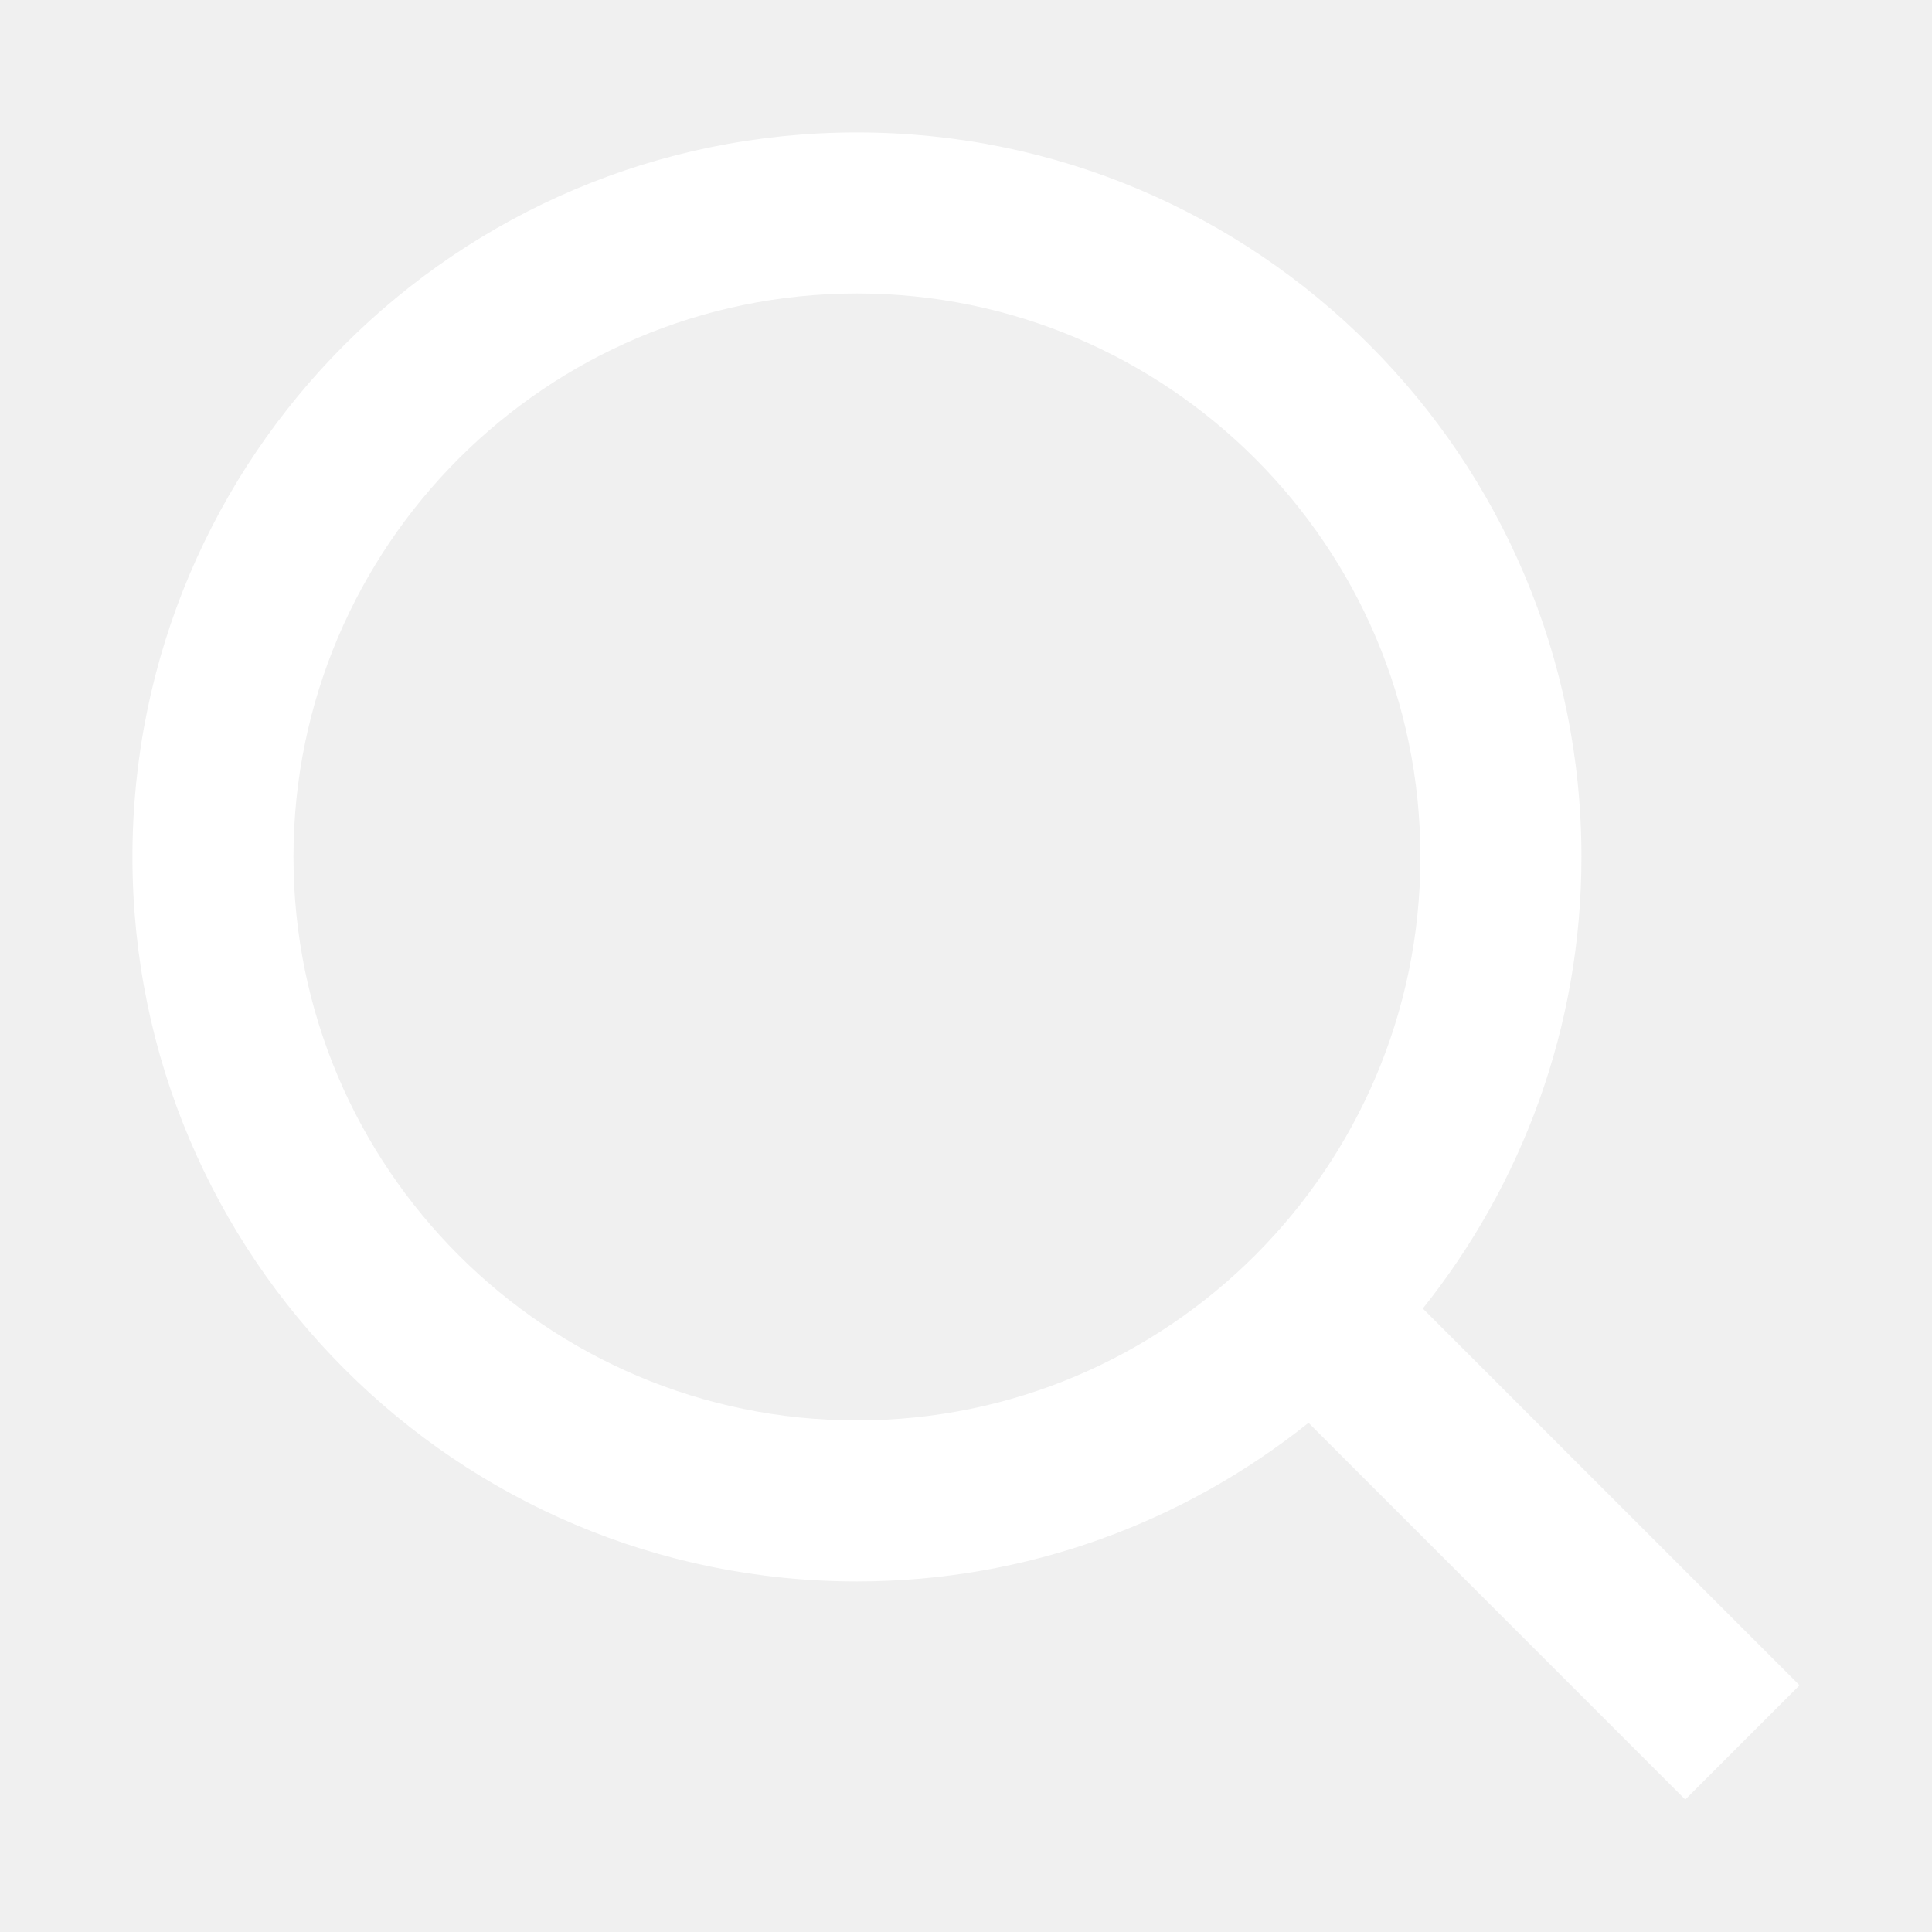
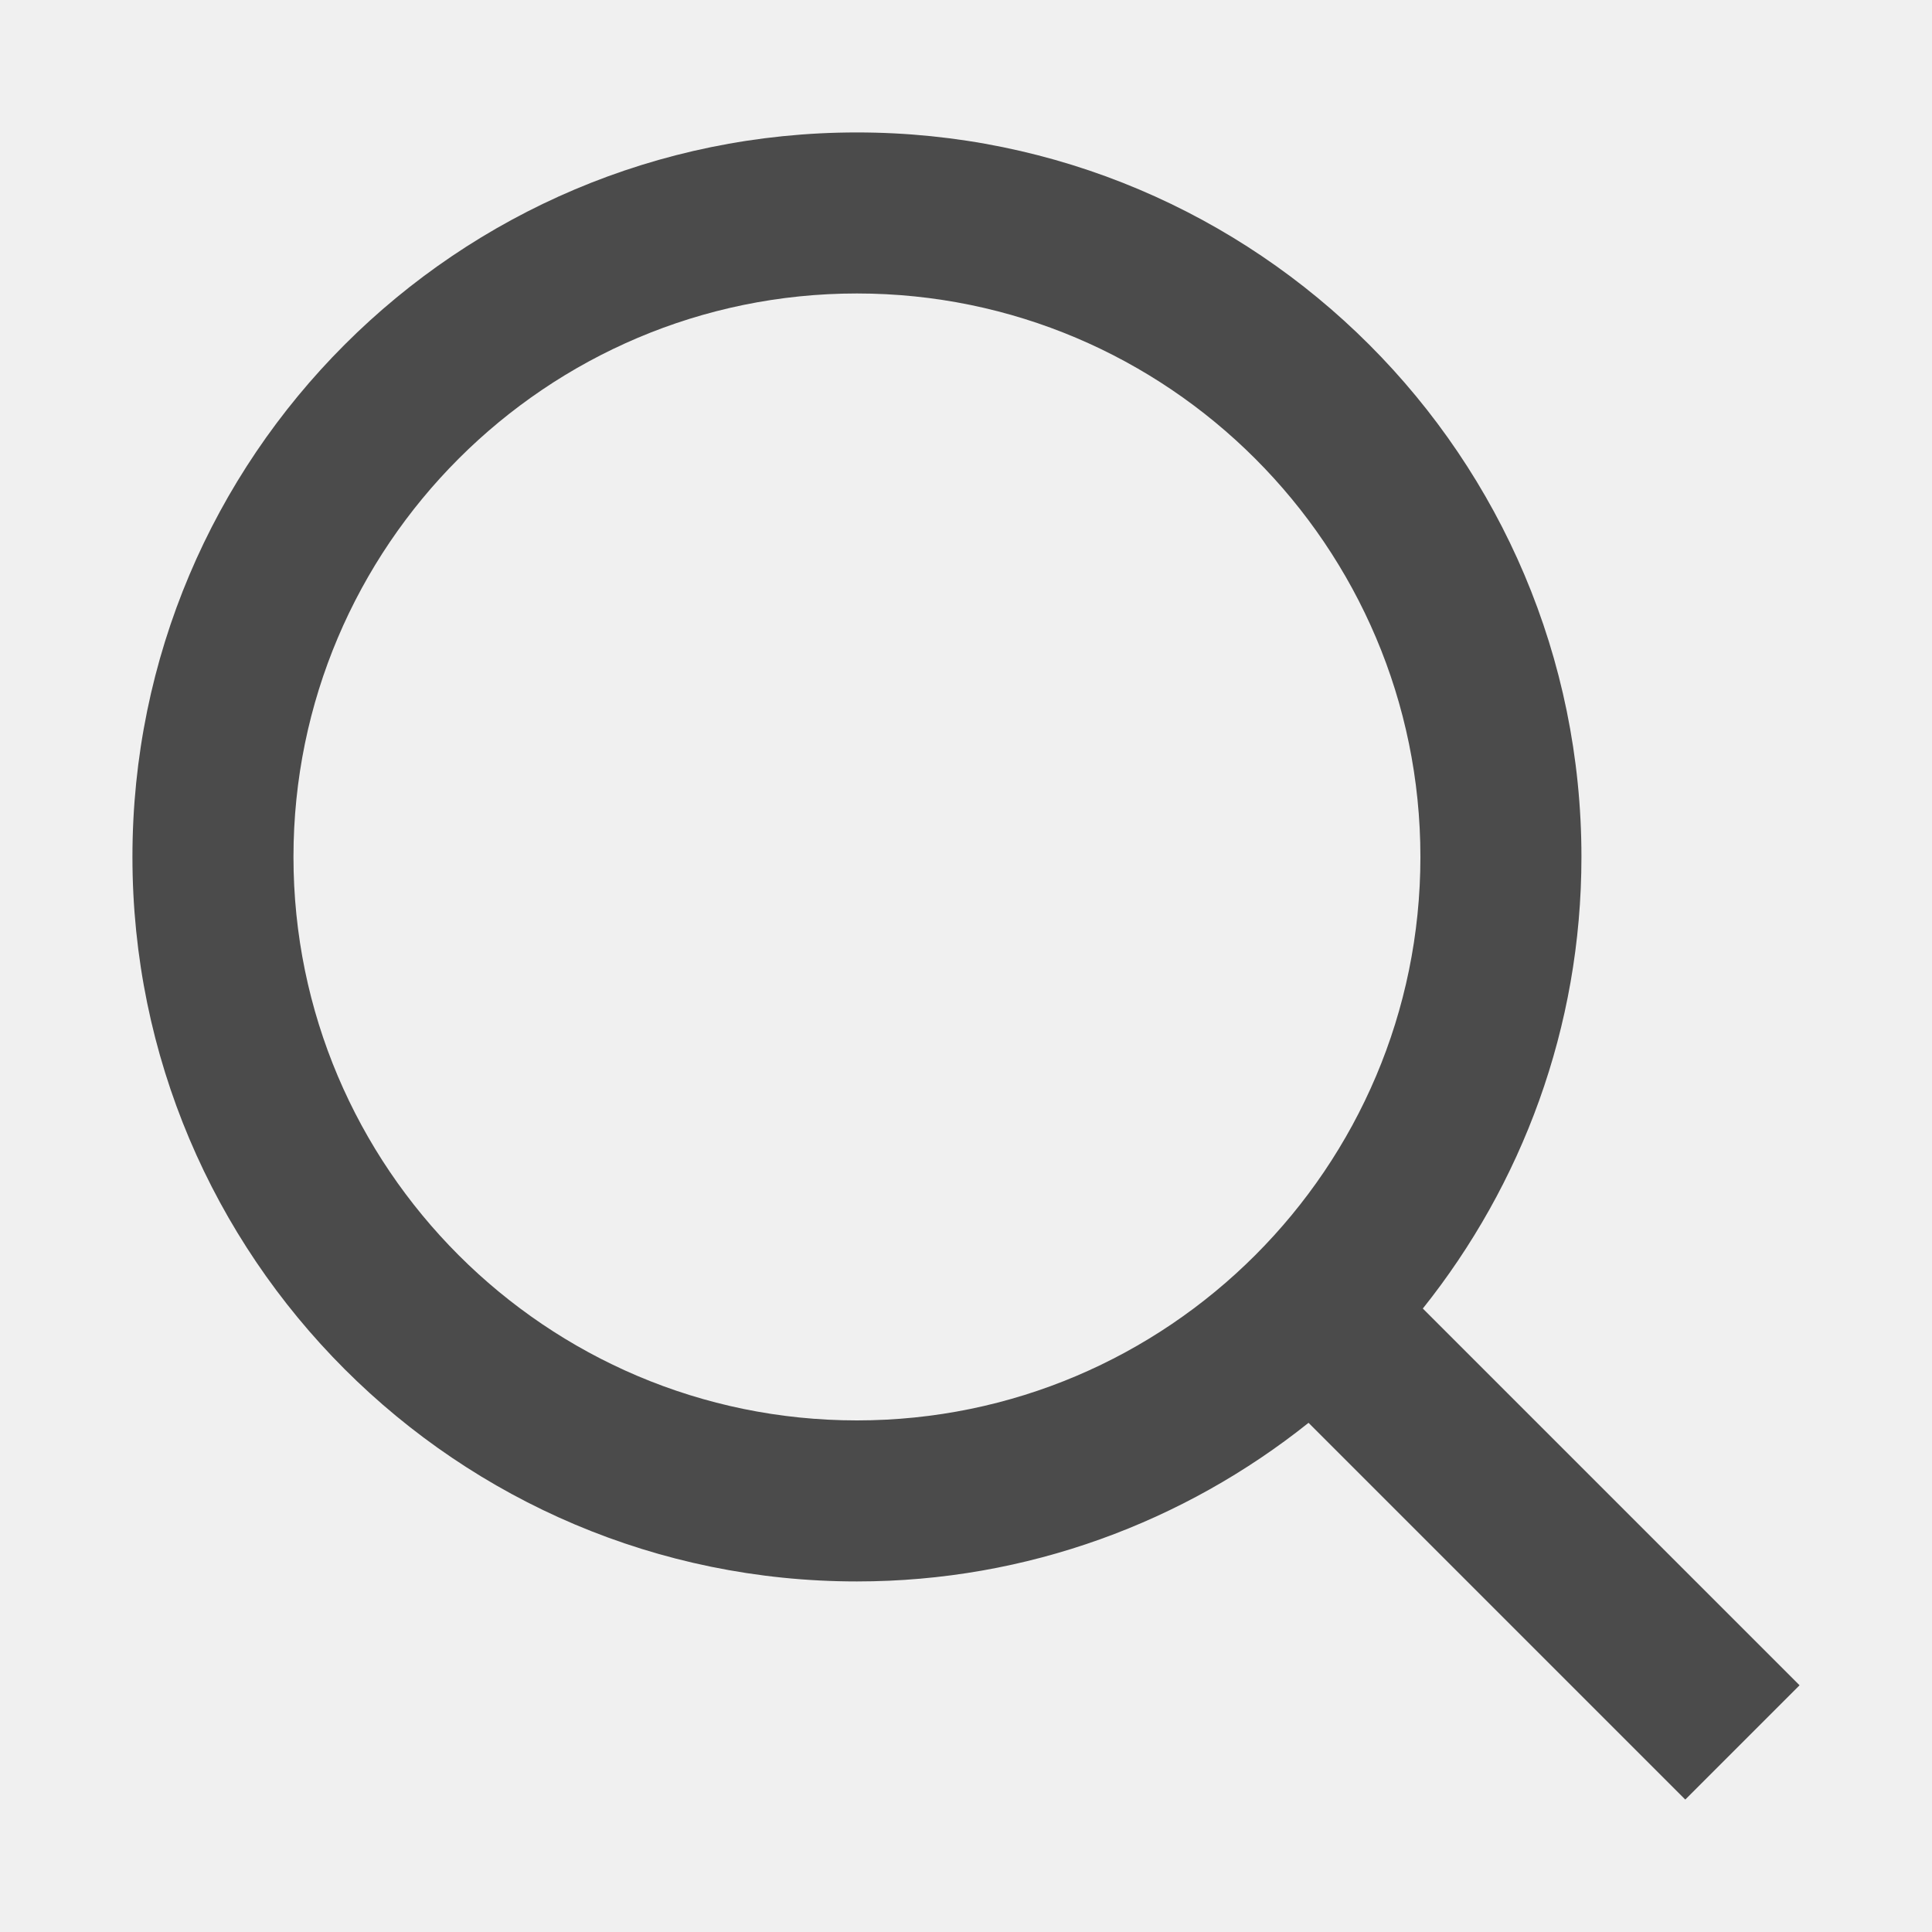
<svg xmlns="http://www.w3.org/2000/svg" preserveAspectRatio="none" overflow="visible" style="display: block;" width="20" height="20" viewBox="0 0 20 20" fill="none">
  <g id="search icon (swap to Learning / Icon / search)">
-     <path id="Vector" d="M18.629 17.446L14.729 13.546C15.754 12.262 16.371 10.637 16.371 8.871C16.371 4.729 13.012 1.371 8.871 1.371C4.729 1.371 1.371 4.729 1.371 8.871C1.371 13.012 4.729 16.371 8.871 16.371C10.637 16.371 12.262 15.754 13.546 14.729L17.446 18.629L18.629 17.446ZM8.871 14.704C5.654 14.704 3.038 12.088 3.038 8.871C3.038 5.654 5.654 3.038 8.871 3.038C12.088 3.038 14.704 5.654 14.704 8.871C14.704 12.088 12.088 14.704 8.871 14.704Z" fill="white" />
+     <path id="Vector" d="M18.629 17.446L14.729 13.546C15.754 12.262 16.371 10.637 16.371 8.871C16.371 4.729 13.012 1.371 8.871 1.371C4.729 1.371 1.371 4.729 1.371 8.871C1.371 13.012 4.729 16.371 8.871 16.371C10.637 16.371 12.262 15.754 13.546 14.729L17.446 18.629L18.629 17.446ZM8.871 14.704C5.654 14.704 3.038 12.088 3.038 8.871C3.038 5.654 5.654 3.038 8.871 3.038C12.088 3.038 14.704 5.654 14.704 8.871C14.704 12.088 12.088 14.704 8.871 14.704Z" fill="#4B4B4B" />
  </g>
</svg>
